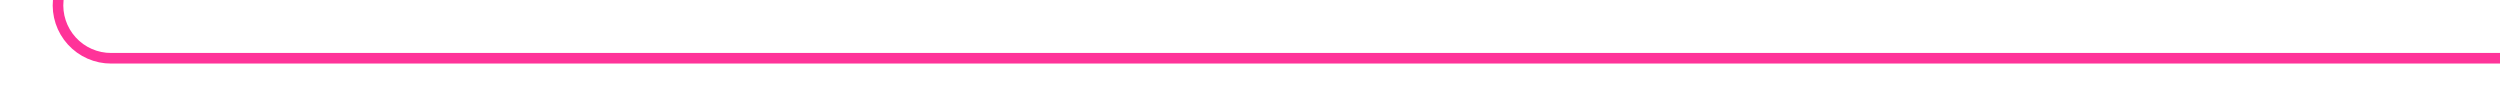
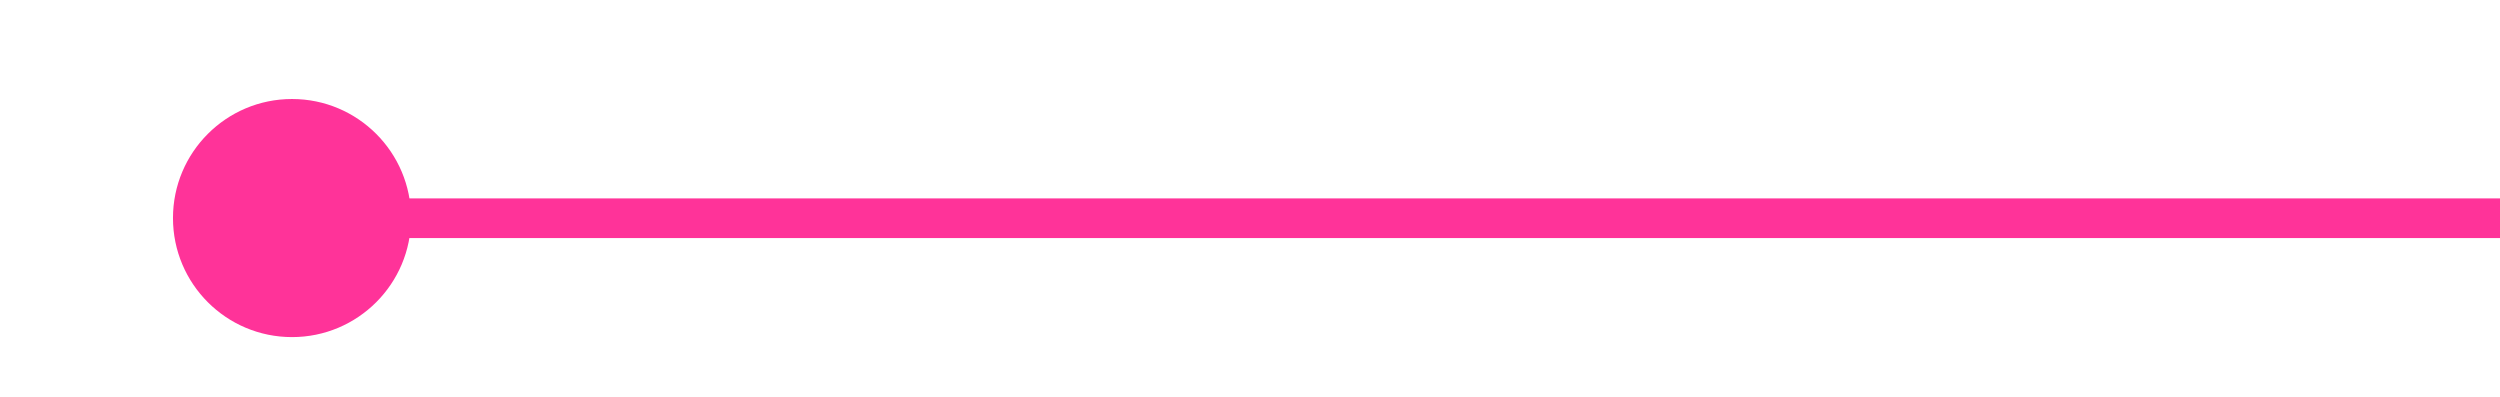
- <svg xmlns="http://www.w3.org/2000/svg" version="1.1" width="236px" height="10px" preserveAspectRatio="xMinYMid meet" viewBox="1280 389  236 8">
-   <path d="M 1285.5 351  L 1285.5 388  A 5 5 0 0 0 1290.5 393.5 L 1516 393.5  " stroke-width="1" stroke="#ff3399" fill="none" />
-   <path d="M 1285.5 350  A 3 3 0 0 0 1282.5 353 A 3 3 0 0 0 1285.5 356 A 3 3 0 0 0 1288.5 353 A 3 3 0 0 0 1285.5 350 Z " fill-rule="nonzero" fill="#ff3399" stroke="none" />
+ <svg xmlns="http://www.w3.org/2000/svg" version="1.1" width="63px" height="10px" preserveAspectRatio="xMinYMid meet" viewBox="1434 531  63 8">
+   <path d="M 1439.745 534.459  A 2 2 0 0 0 1441.5 535.5 L 1497 535.5  " stroke-width="1" stroke="#ff3399" fill="none" />
+   <path d="M 1441.359 532.495  A 3 3 0 0 0 1438.359 535.495 A 3 3 0 0 0 1441.359 538.495 A 3 3 0 0 0 1444.359 535.495 A 3 3 0 0 0 1441.359 532.495 Z " fill-rule="nonzero" fill="#ff3399" stroke="none" />
</svg>
